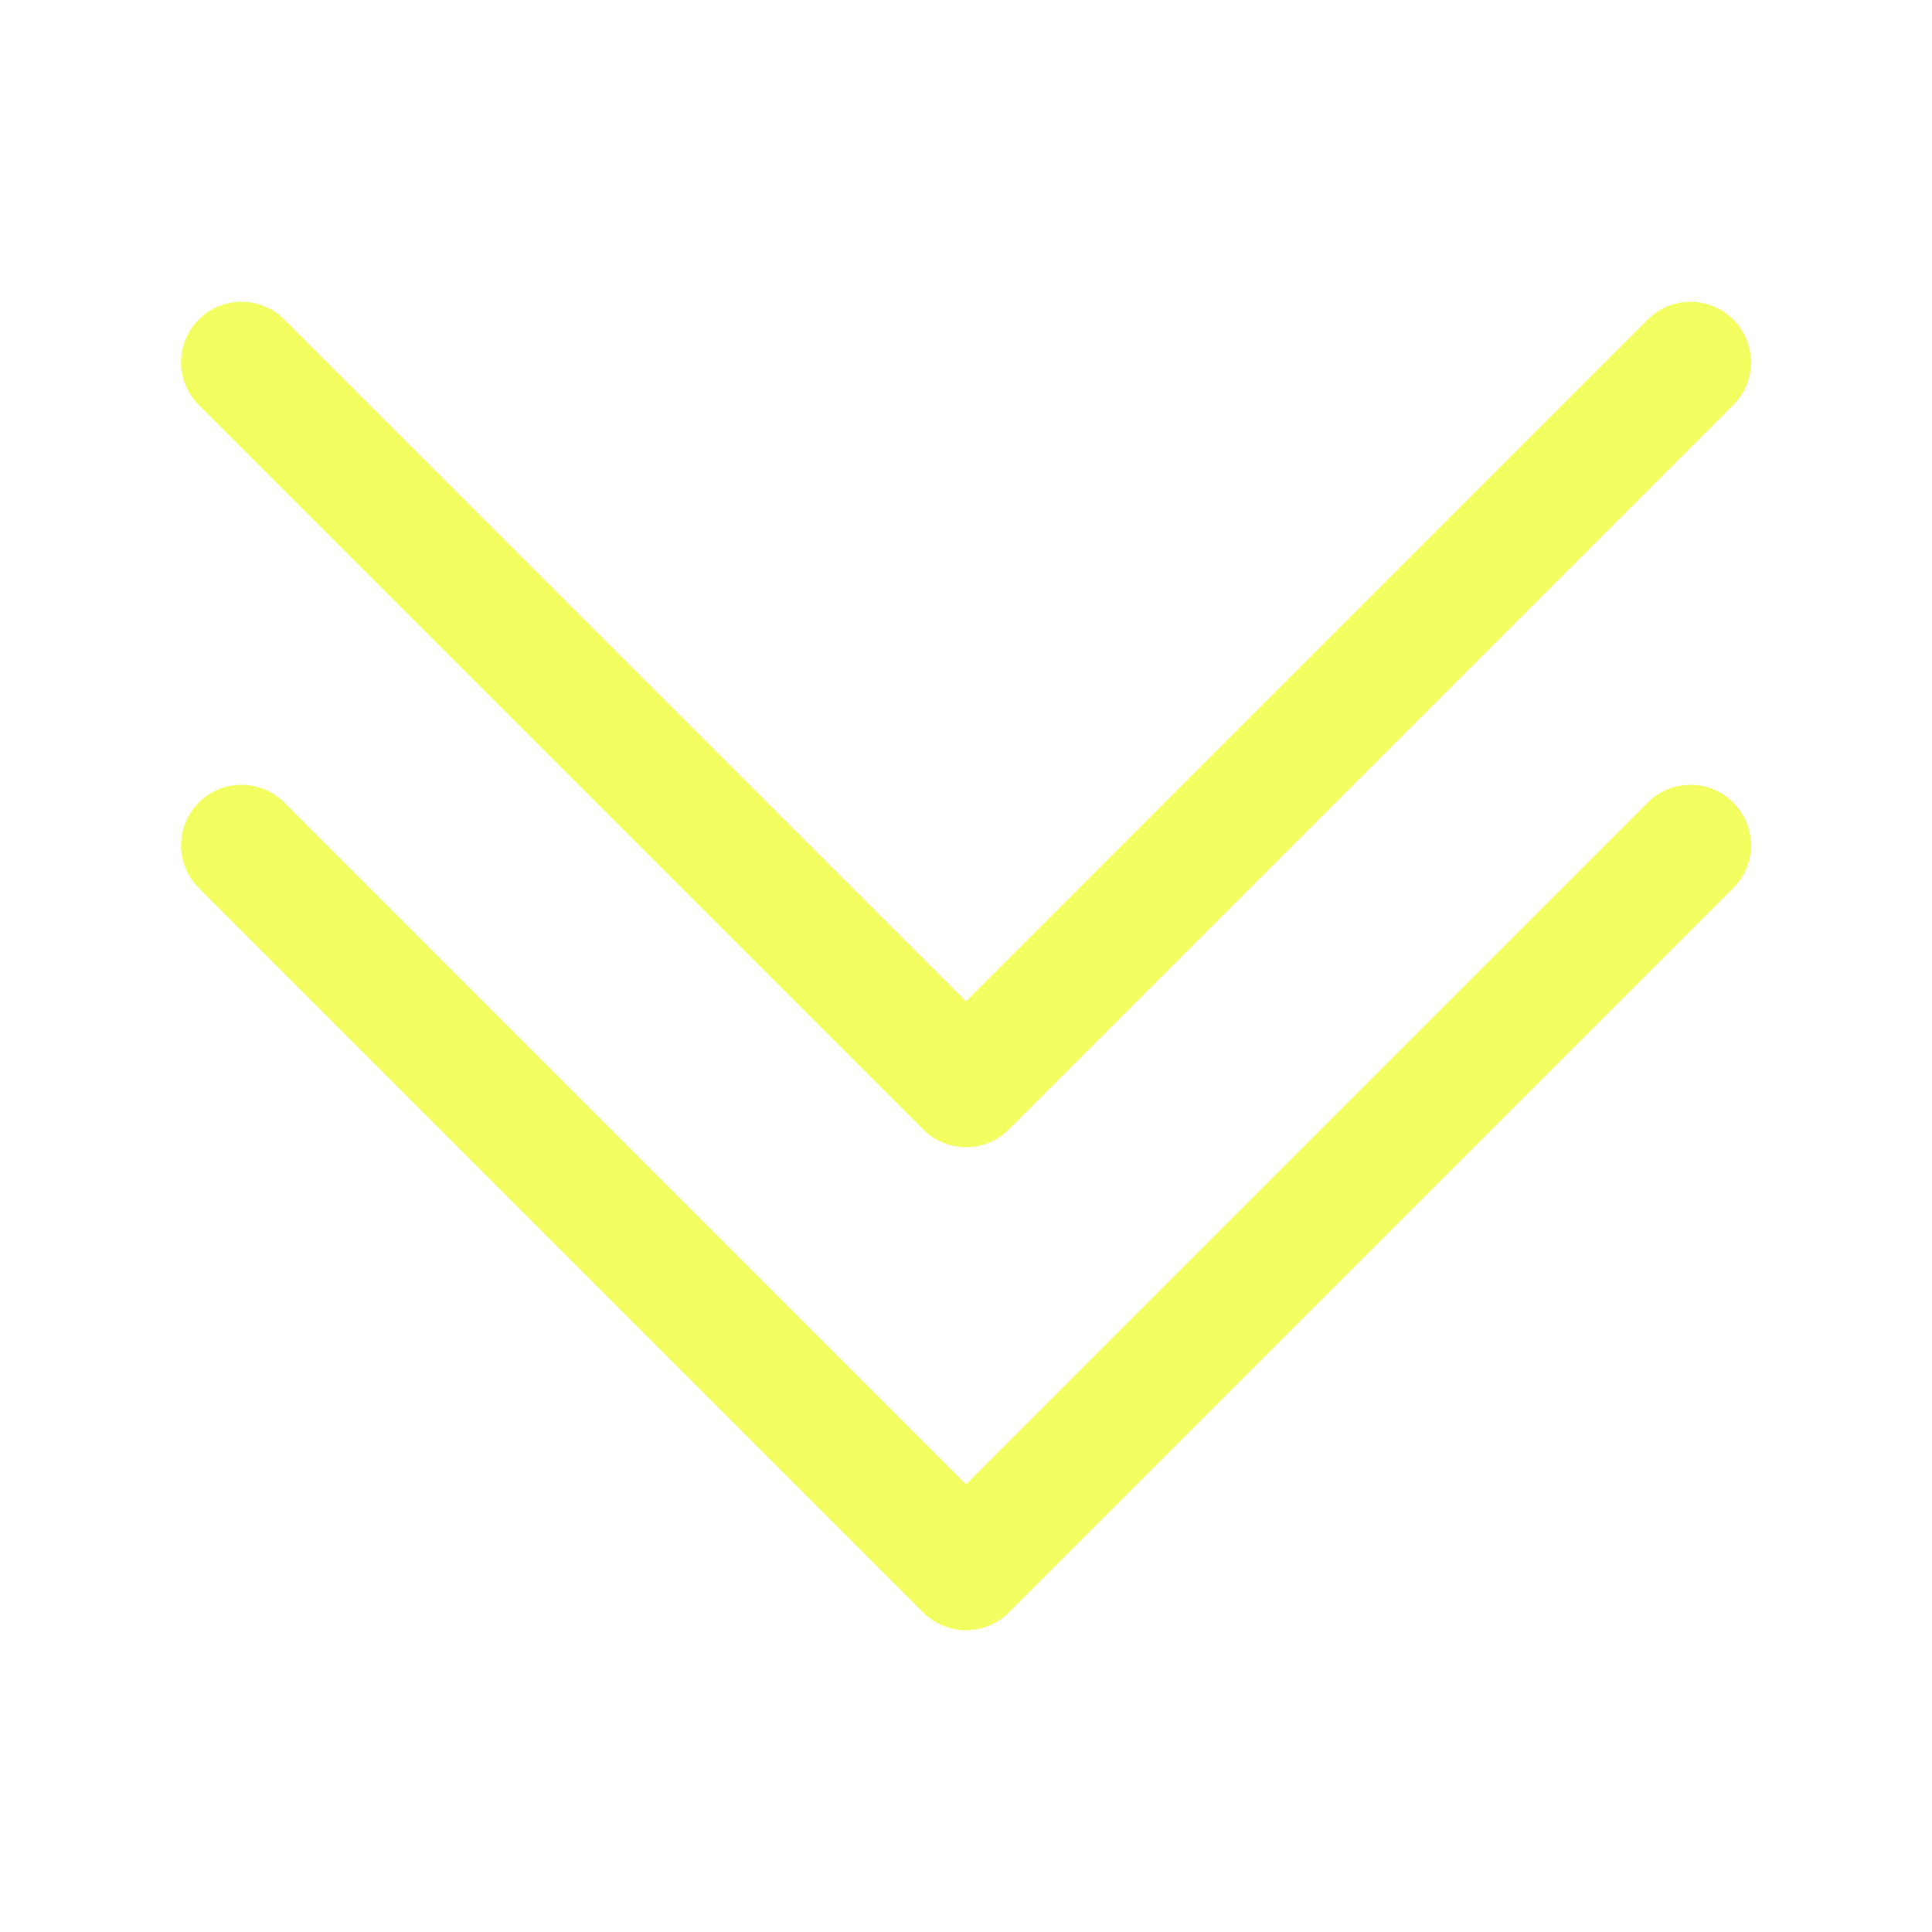
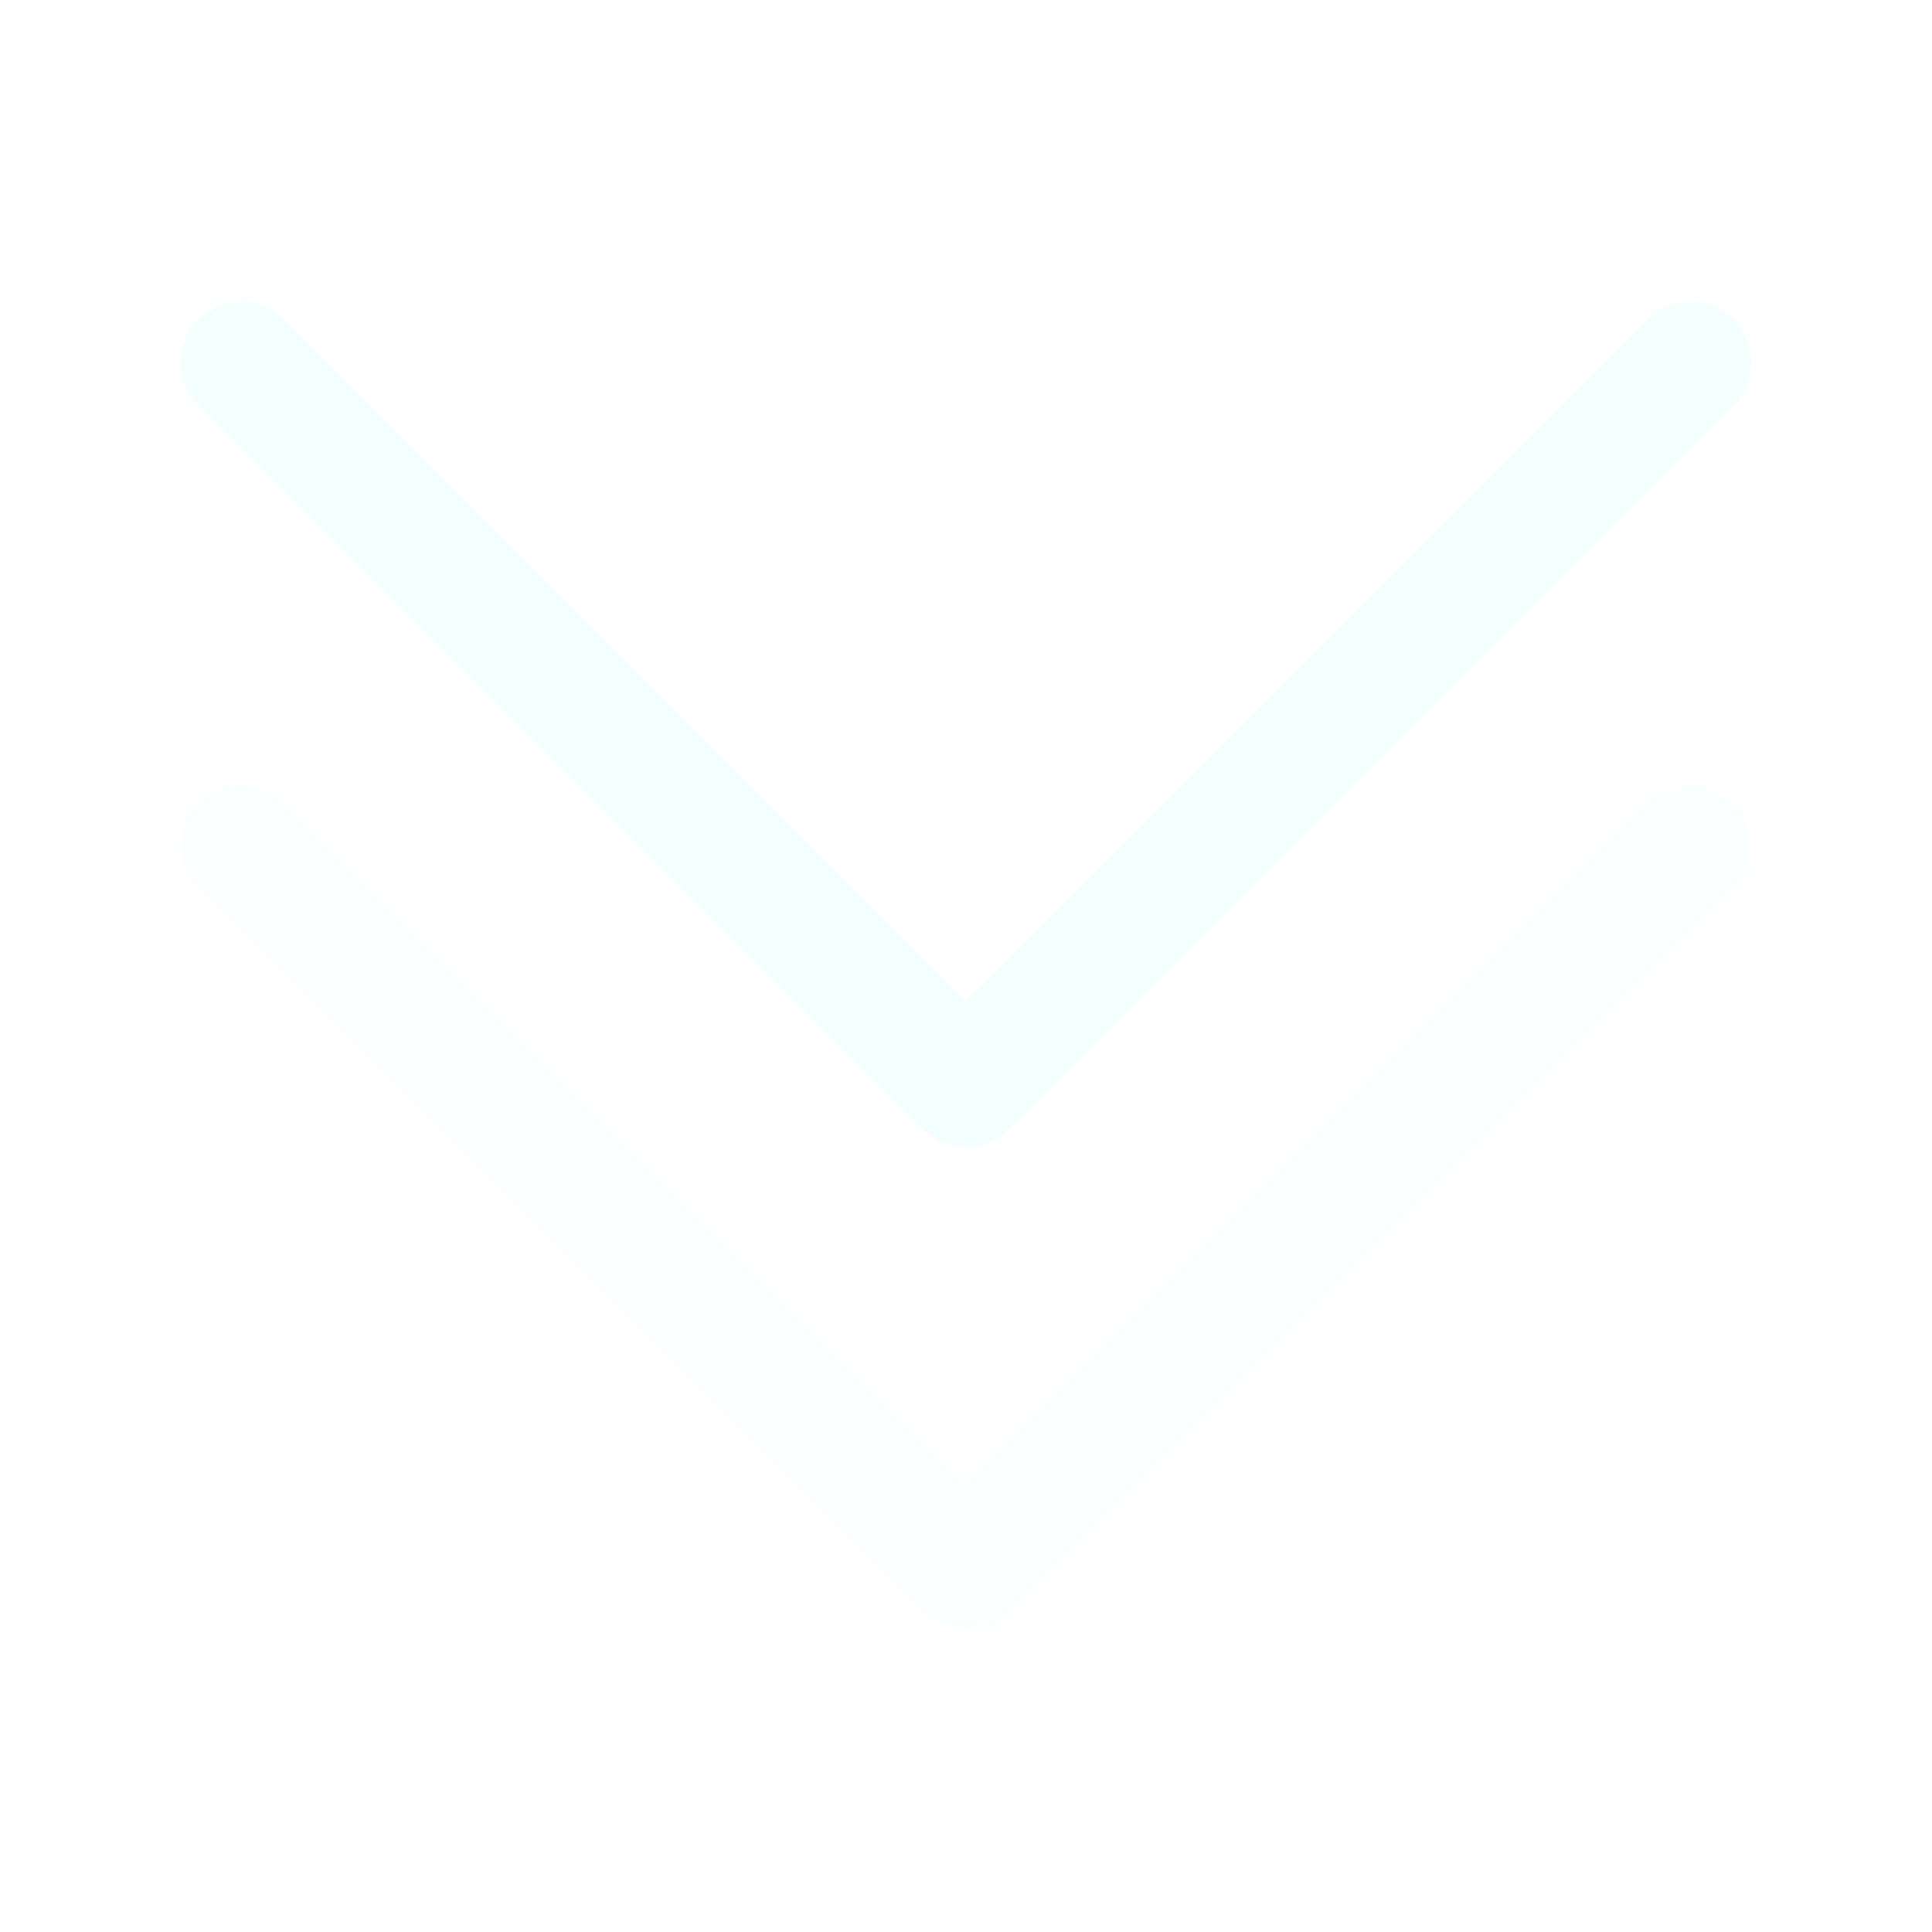
- <svg xmlns="http://www.w3.org/2000/svg" id="svg6" version="1.1" fill="currentColor" class="bi bi-chevron-double-down" viewBox="0 0 16 16" height="1em" width="1em">
+ <svg xmlns="http://www.w3.org/2000/svg" width="1em" height="1em" viewBox="0 0 16 16" class="bi bi-chevron-double-down" fill="currentColor" version="1.1" id="svg6">
  <defs id="defs10" />
-   <path style="fill:#f3ff60;fill-opacity:1" id="path2" d="M1.646 6.646a.5.5 0 0 1 .708 0L8 12.293l5.646-5.647a.5.5 0 0 1 .708.708l-6 6a.5.5 0 0 1-.708 0l-6-6a.5.5 0 0 1 0-.708z" fill-rule="evenodd" />
-   <path style="fill:#f3ff60;fill-opacity:1" id="path4" d="M1.646 2.646a.5.5 0 0 1 .708 0L8 8.293l5.646-5.647a.5.5 0 0 1 .708.708l-6 6a.5.5 0 0 1-.708 0l-6-6a.5.5 0 0 1 0-.708z" fill-rule="evenodd" />
+   <path fill-rule="evenodd" d="M1.646 6.646a.5.5 0 0 1 .708 0L8 12.293l5.646-5.647a.5.5 0 0 1 .708.708l-6 6a.5.5 0 0 1-.708 0l-6-6a.5.5 0 0 1 0-.708z" id="path2" style="fill:#f3ffff;fill-opacity:0.377" />
+   <path fill-rule="evenodd" d="M1.646 2.646a.5.5 0 0 1 .708 0L8 8.293l5.646-5.647a.5.5 0 0 1 .708.708l-6 6a.5.5 0 0 1-.708 0l-6-6a.5.5 0 0 1 0-.708z" id="path4" style="fill:#f3ffff;fill-opacity:1" />
</svg>
